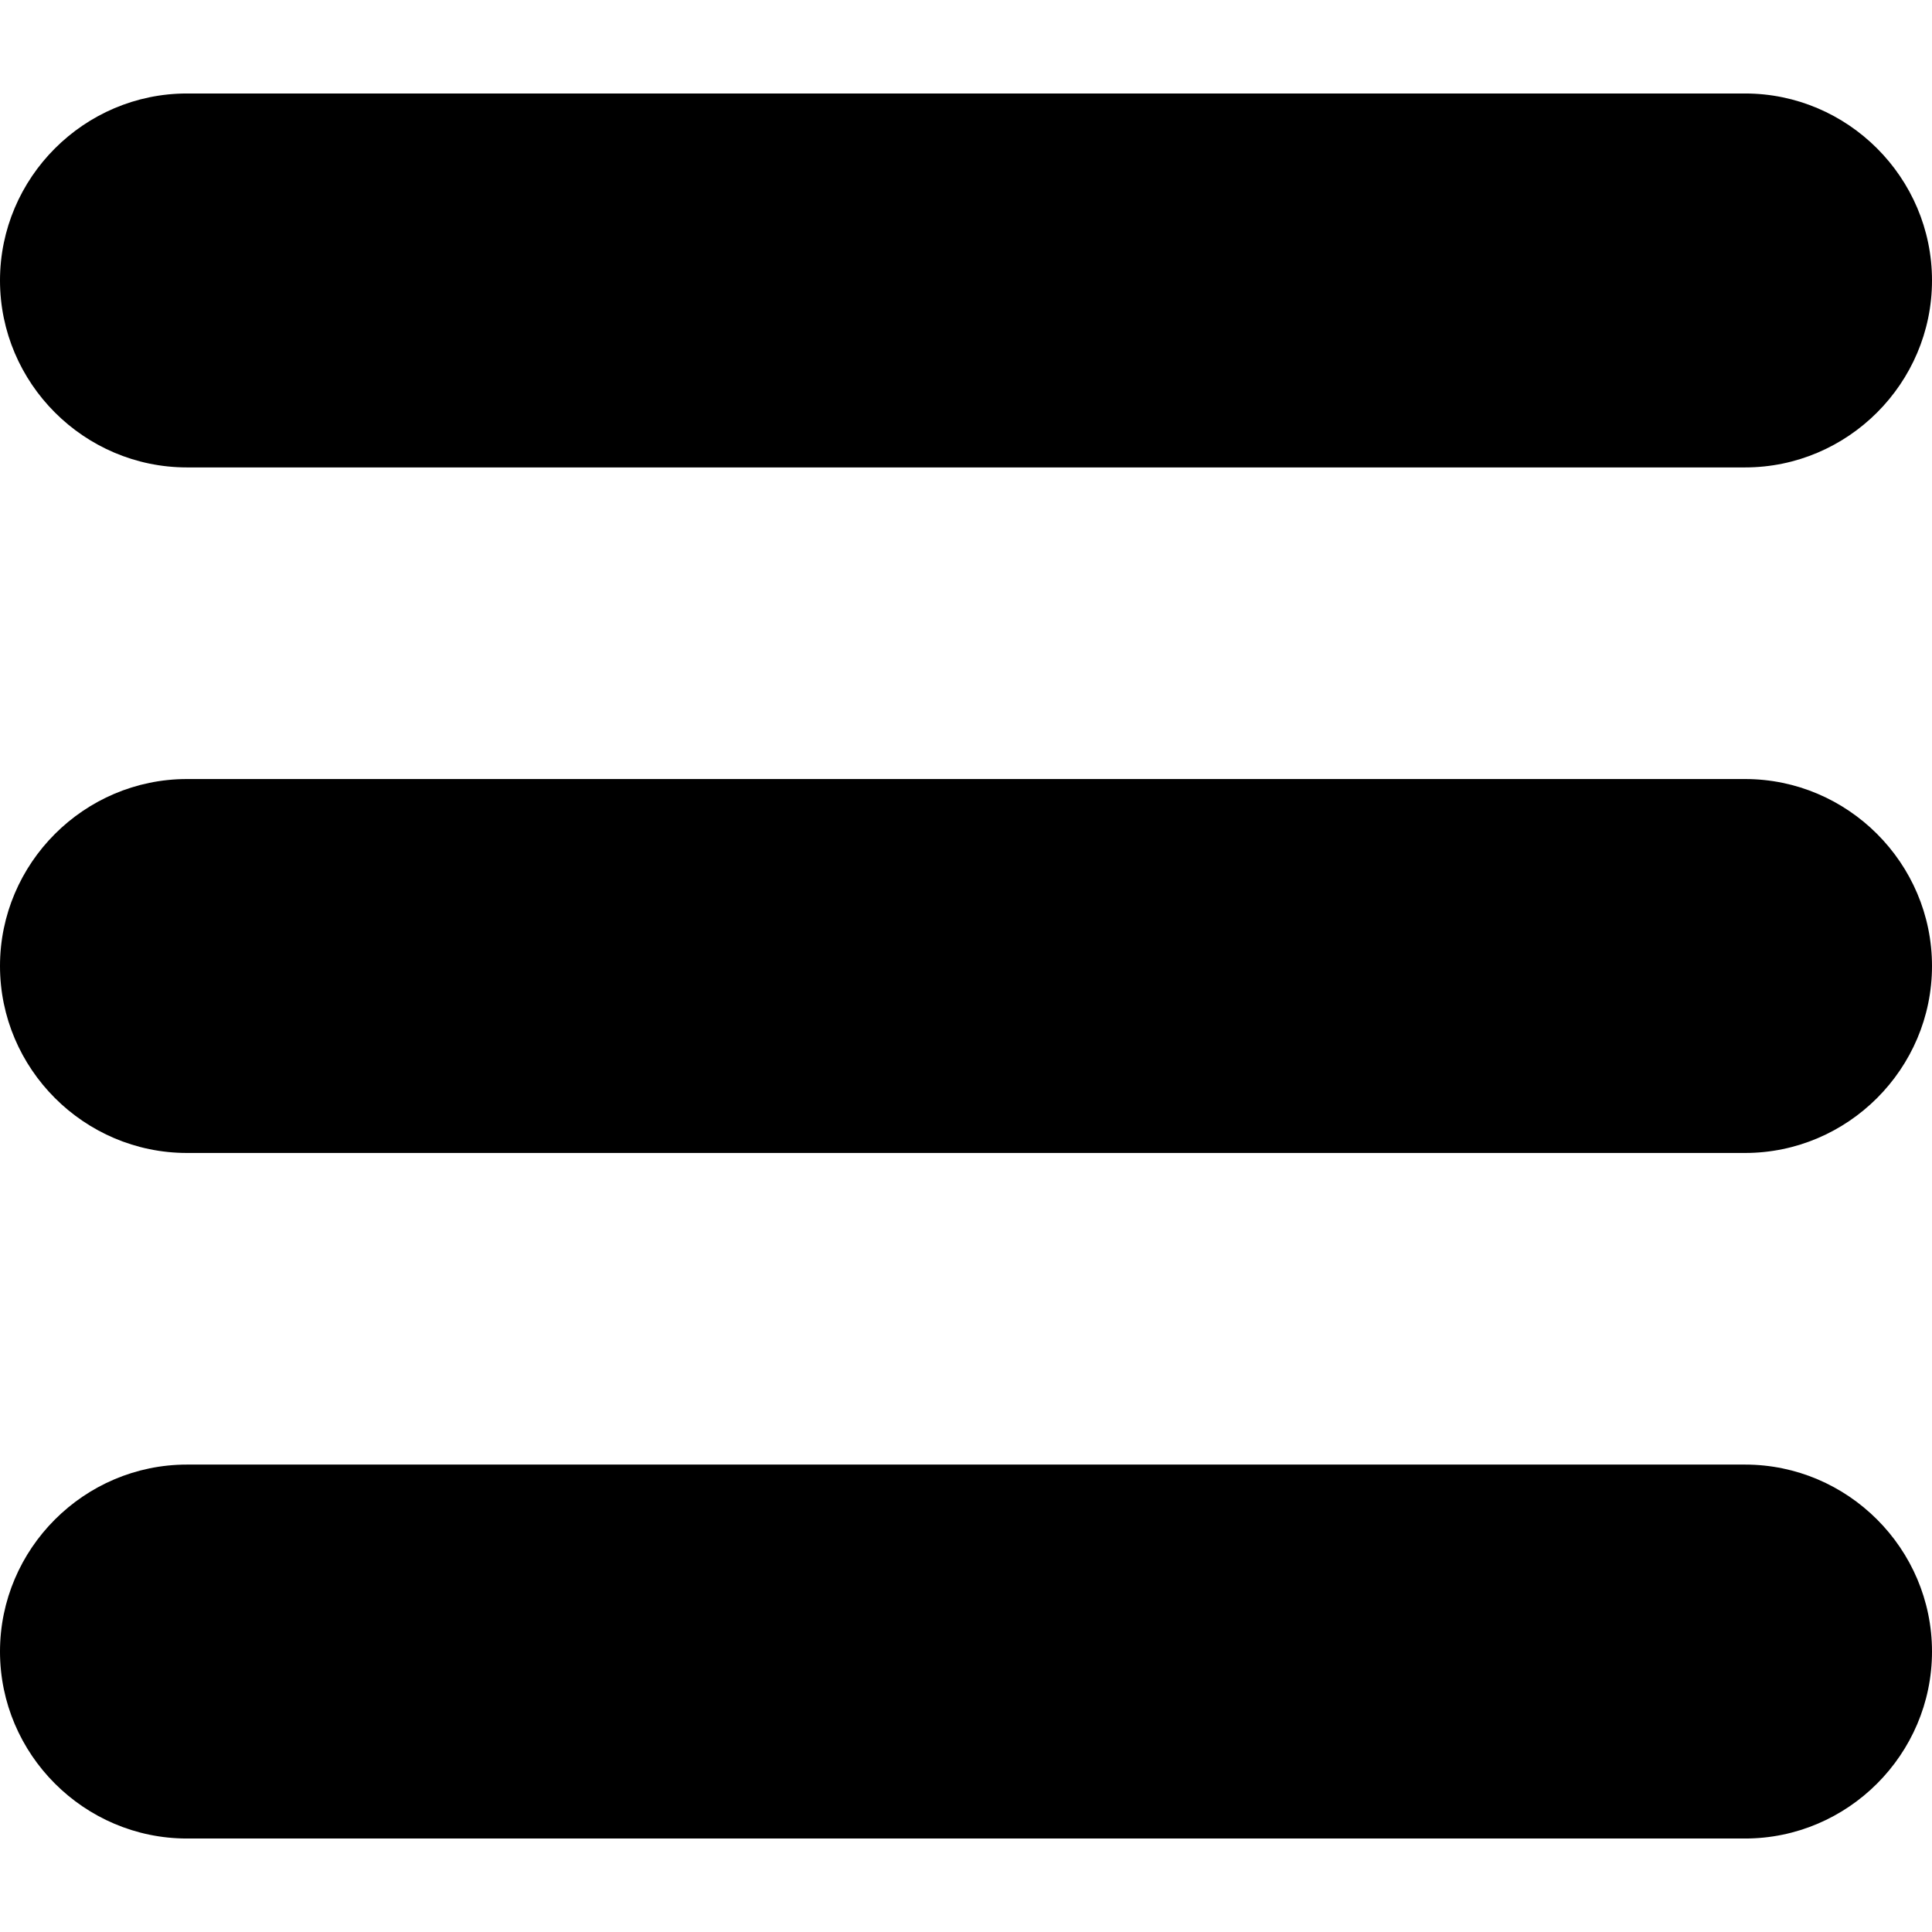
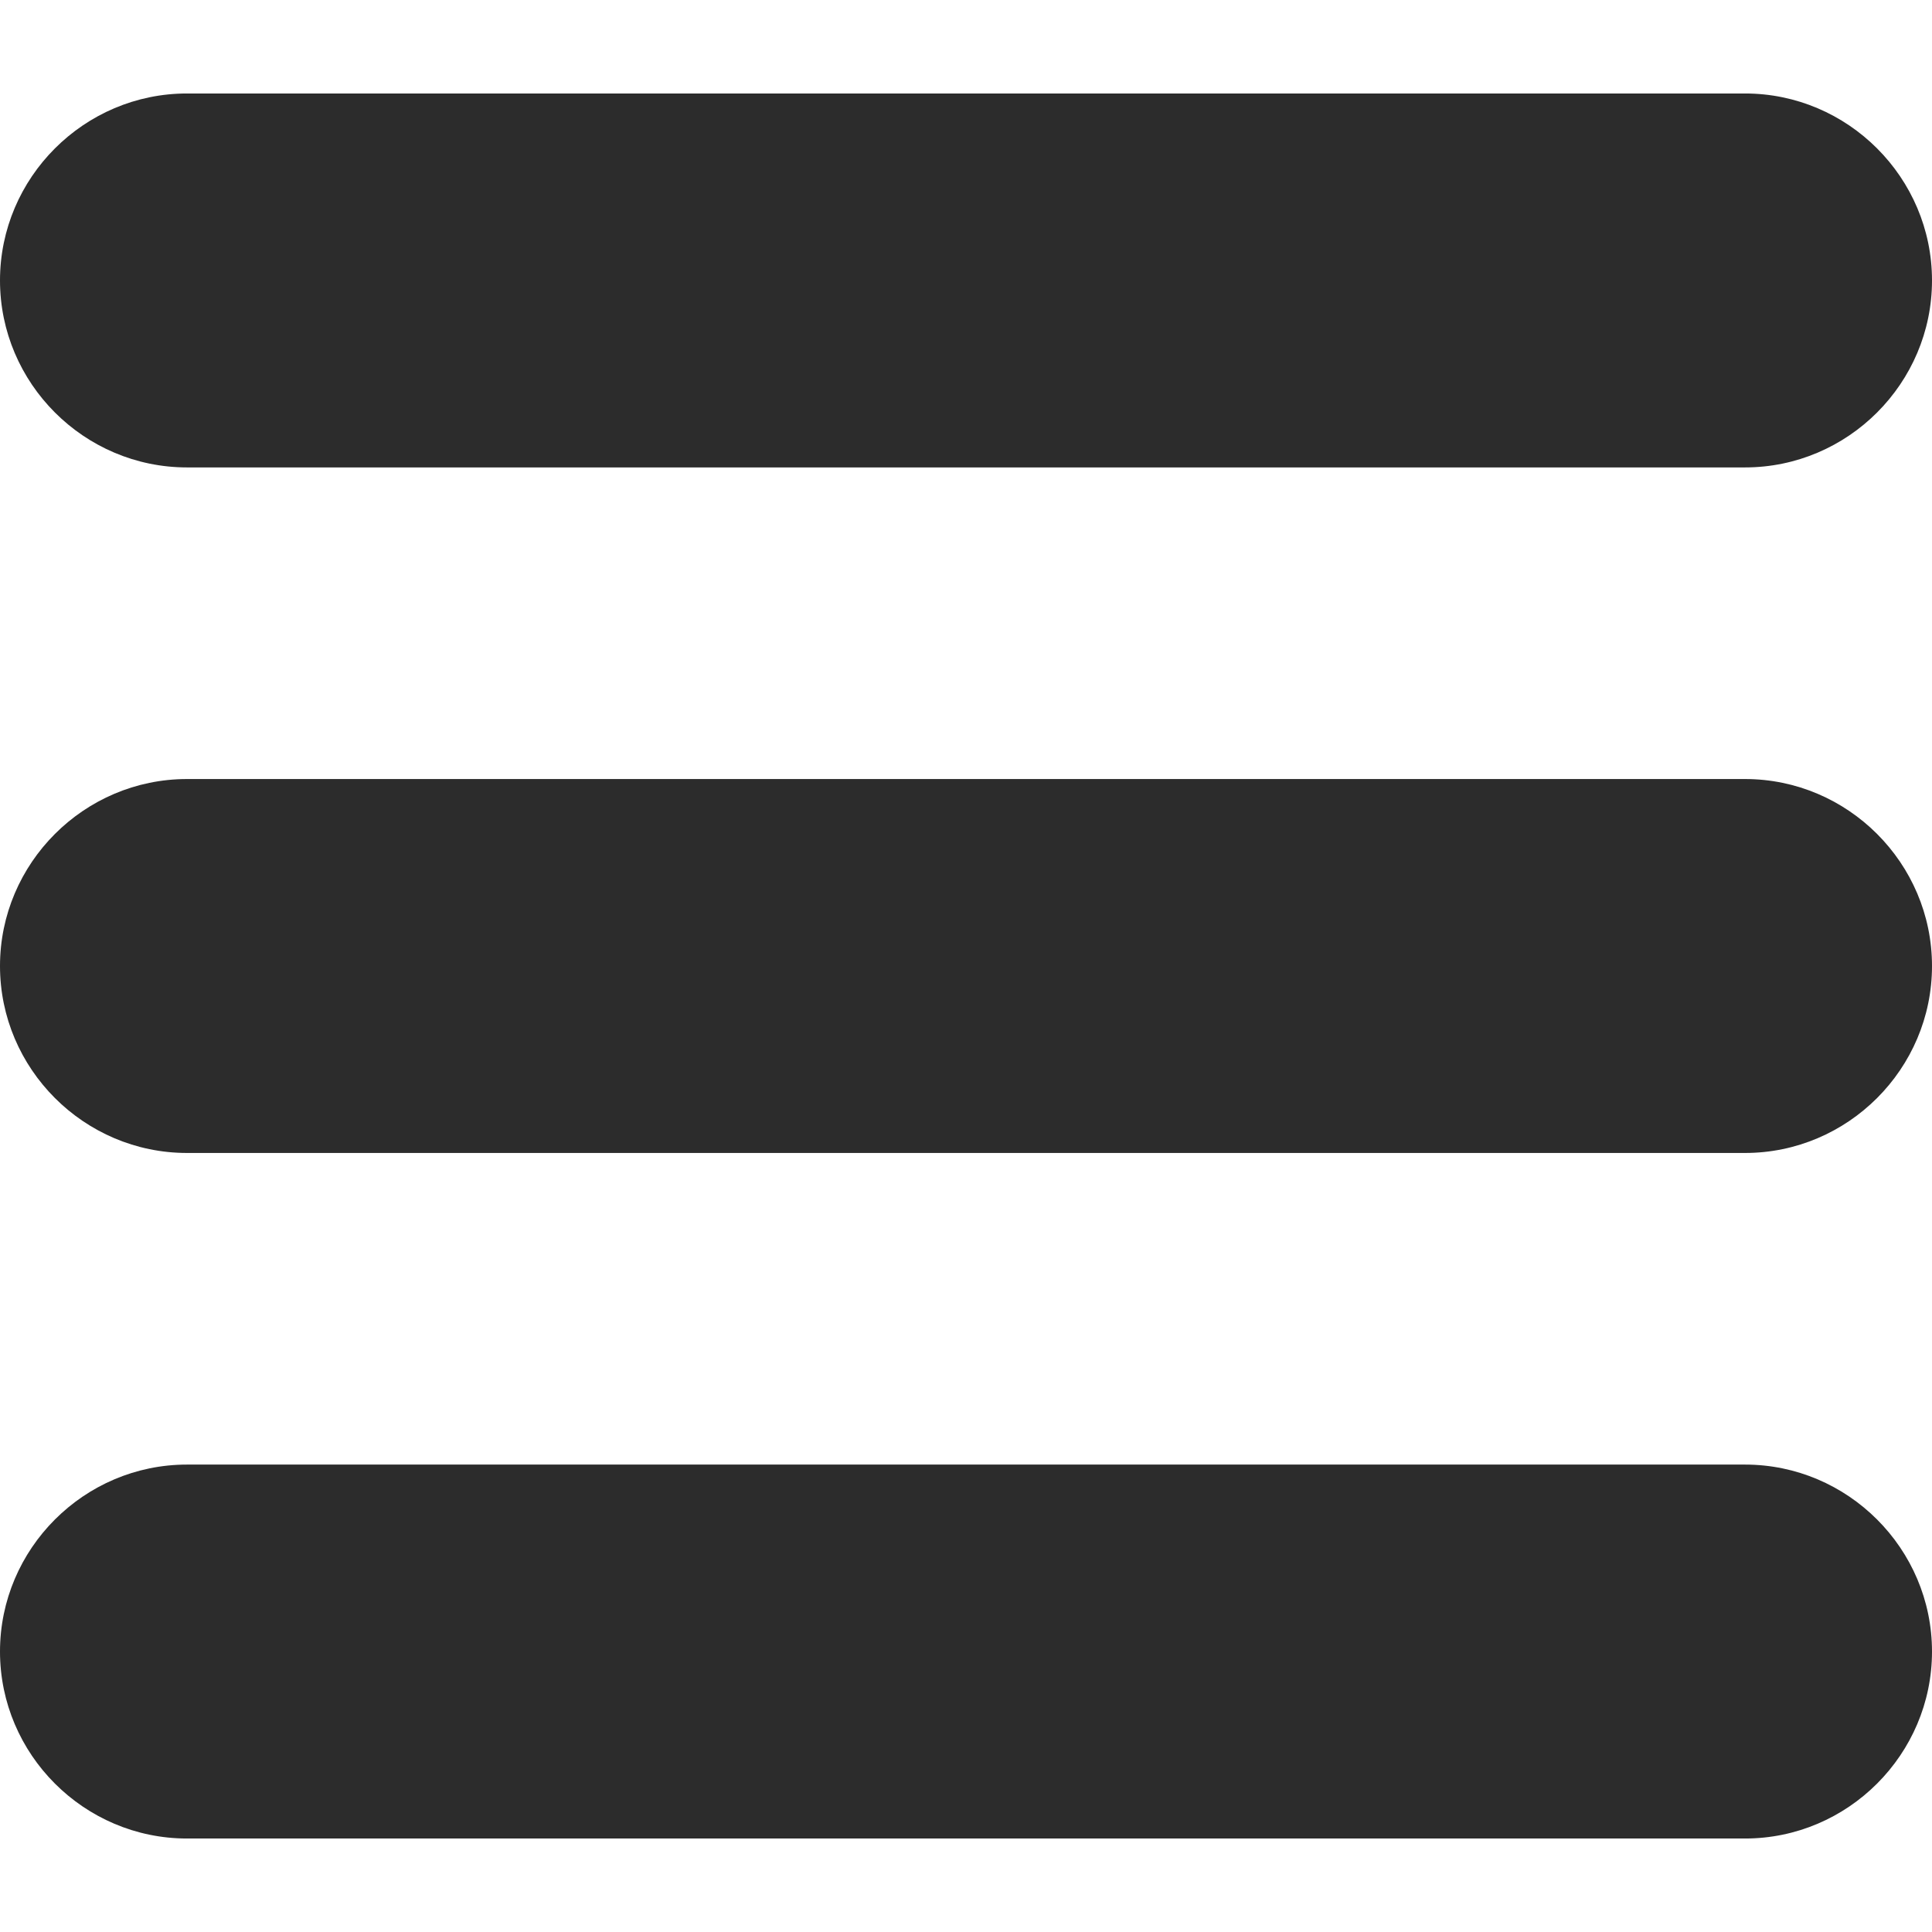
- <svg xmlns="http://www.w3.org/2000/svg" version="1.1" id="Capa_1" x="0px" y="0px" width="124px" height="124px" viewBox="0 0 124 124" style="enable-background:new 0 0 124 124;" xml:space="preserve">
+ <svg xmlns="http://www.w3.org/2000/svg" version="1.1" id="Capa_1" x="0px" y="0px" width="124px" height="124px" viewBox="0 0 124 124" style="enable-background:new 0 0 124 124;" xml:space="preserve" fill="#2c2c2c">
  <g>
    <path d="M112,6H12C5.4,6,0,11.4,0,18s5.4,12,12,12h100c6.6,0,12-5.4,12-12S118.6,6,112,6z" />
    <path d="M112,50H12C5.4,50,0,55.4,0,62c0,6.6,5.4,12,12,12h100c6.6,0,12-5.4,12-12C124,55.4,118.6,50,112,50z" />
    <path d="M112,94H12c-6.6,0-12,5.4-12,12s5.4,12,12,12h100c6.6,0,12-5.4,12-12S118.6,94,112,94z" />
  </g>
  <g>
</g>
  <g>
</g>
  <g>
</g>
  <g>
</g>
  <g>
</g>
  <g>
</g>
  <g>
</g>
  <g>
</g>
  <g>
</g>
  <g>
</g>
  <g>
</g>
  <g>
</g>
  <g>
</g>
  <g>
</g>
  <g>
</g>
</svg>
